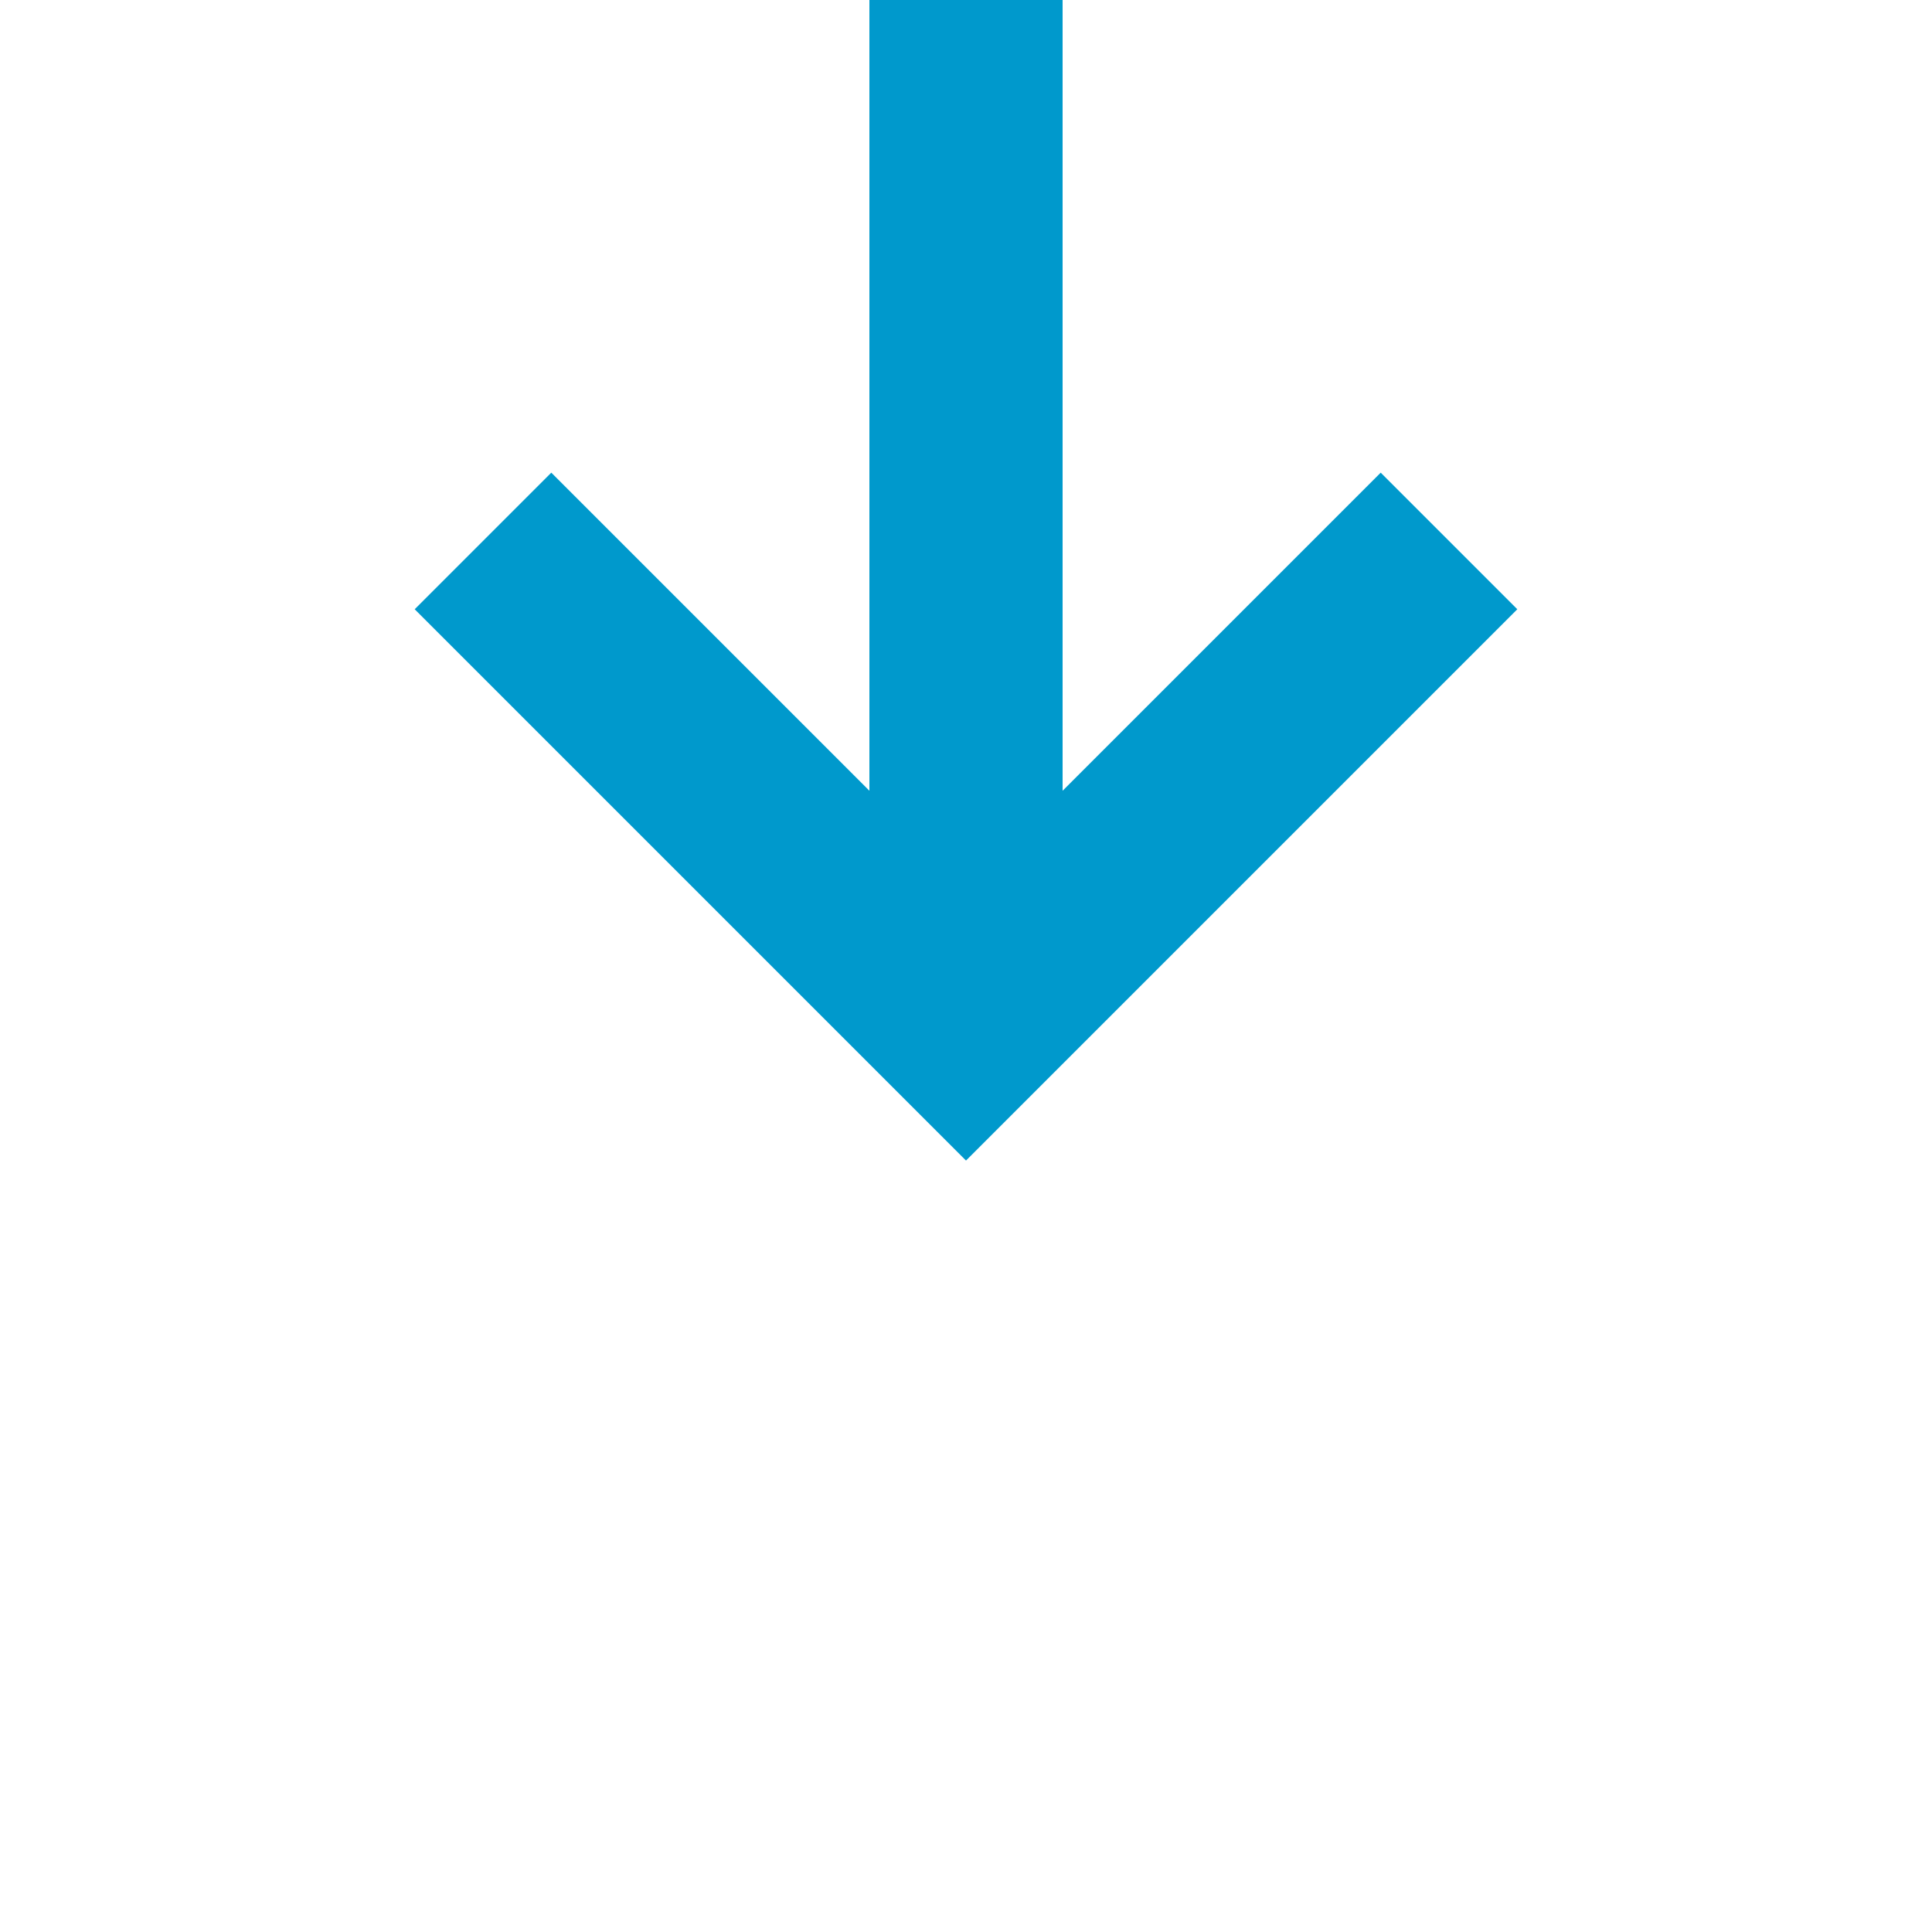
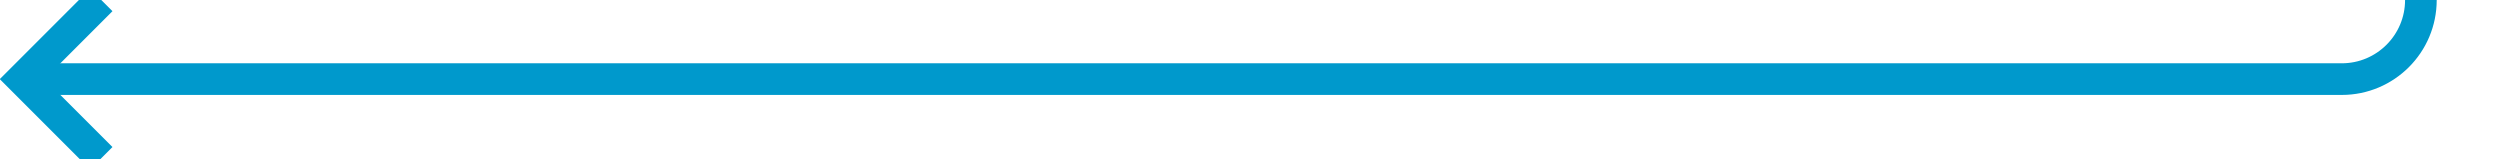
- <svg xmlns="http://www.w3.org/2000/svg" version="1.1" width="20px" height="20px" preserveAspectRatio="xMinYMid meet" viewBox="666 538  20 18">
-   <path d="M 676 498  L 676 547  " stroke-width="2" stroke="#0099cc" fill="none" />
-   <path d="M 680.293 541.893  L 676 546.186  L 671.707 541.893  L 670.293 543.307  L 675.293 548.307  L 676 549.014  L 676.707 548.307  L 681.707 543.307  L 680.293 541.893  Z " fill-rule="nonzero" fill="#0099cc" stroke="none" />
+ <svg xmlns="http://www.w3.org/2000/svg" version="1.1" width="158px" height="10px" preserveAspectRatio="xMinYMid meet" viewBox="343 380  158 8">
+   <path d="M 496 311  L 496 379  A 5 5 0 0 1 491 384 L 345 384  " stroke-width="2" stroke="#0099cc" fill="none" />
+   <path d="M 350.107 388.293  L 345.814 384  L 350.107 379.707  L 348.693 378.293  L 343.693 383.293  L 342.986 384  L 343.693 384.707  L 348.693 389.707  L 350.107 388.293  Z " fill-rule="nonzero" fill="#0099cc" stroke="none" />
</svg>
